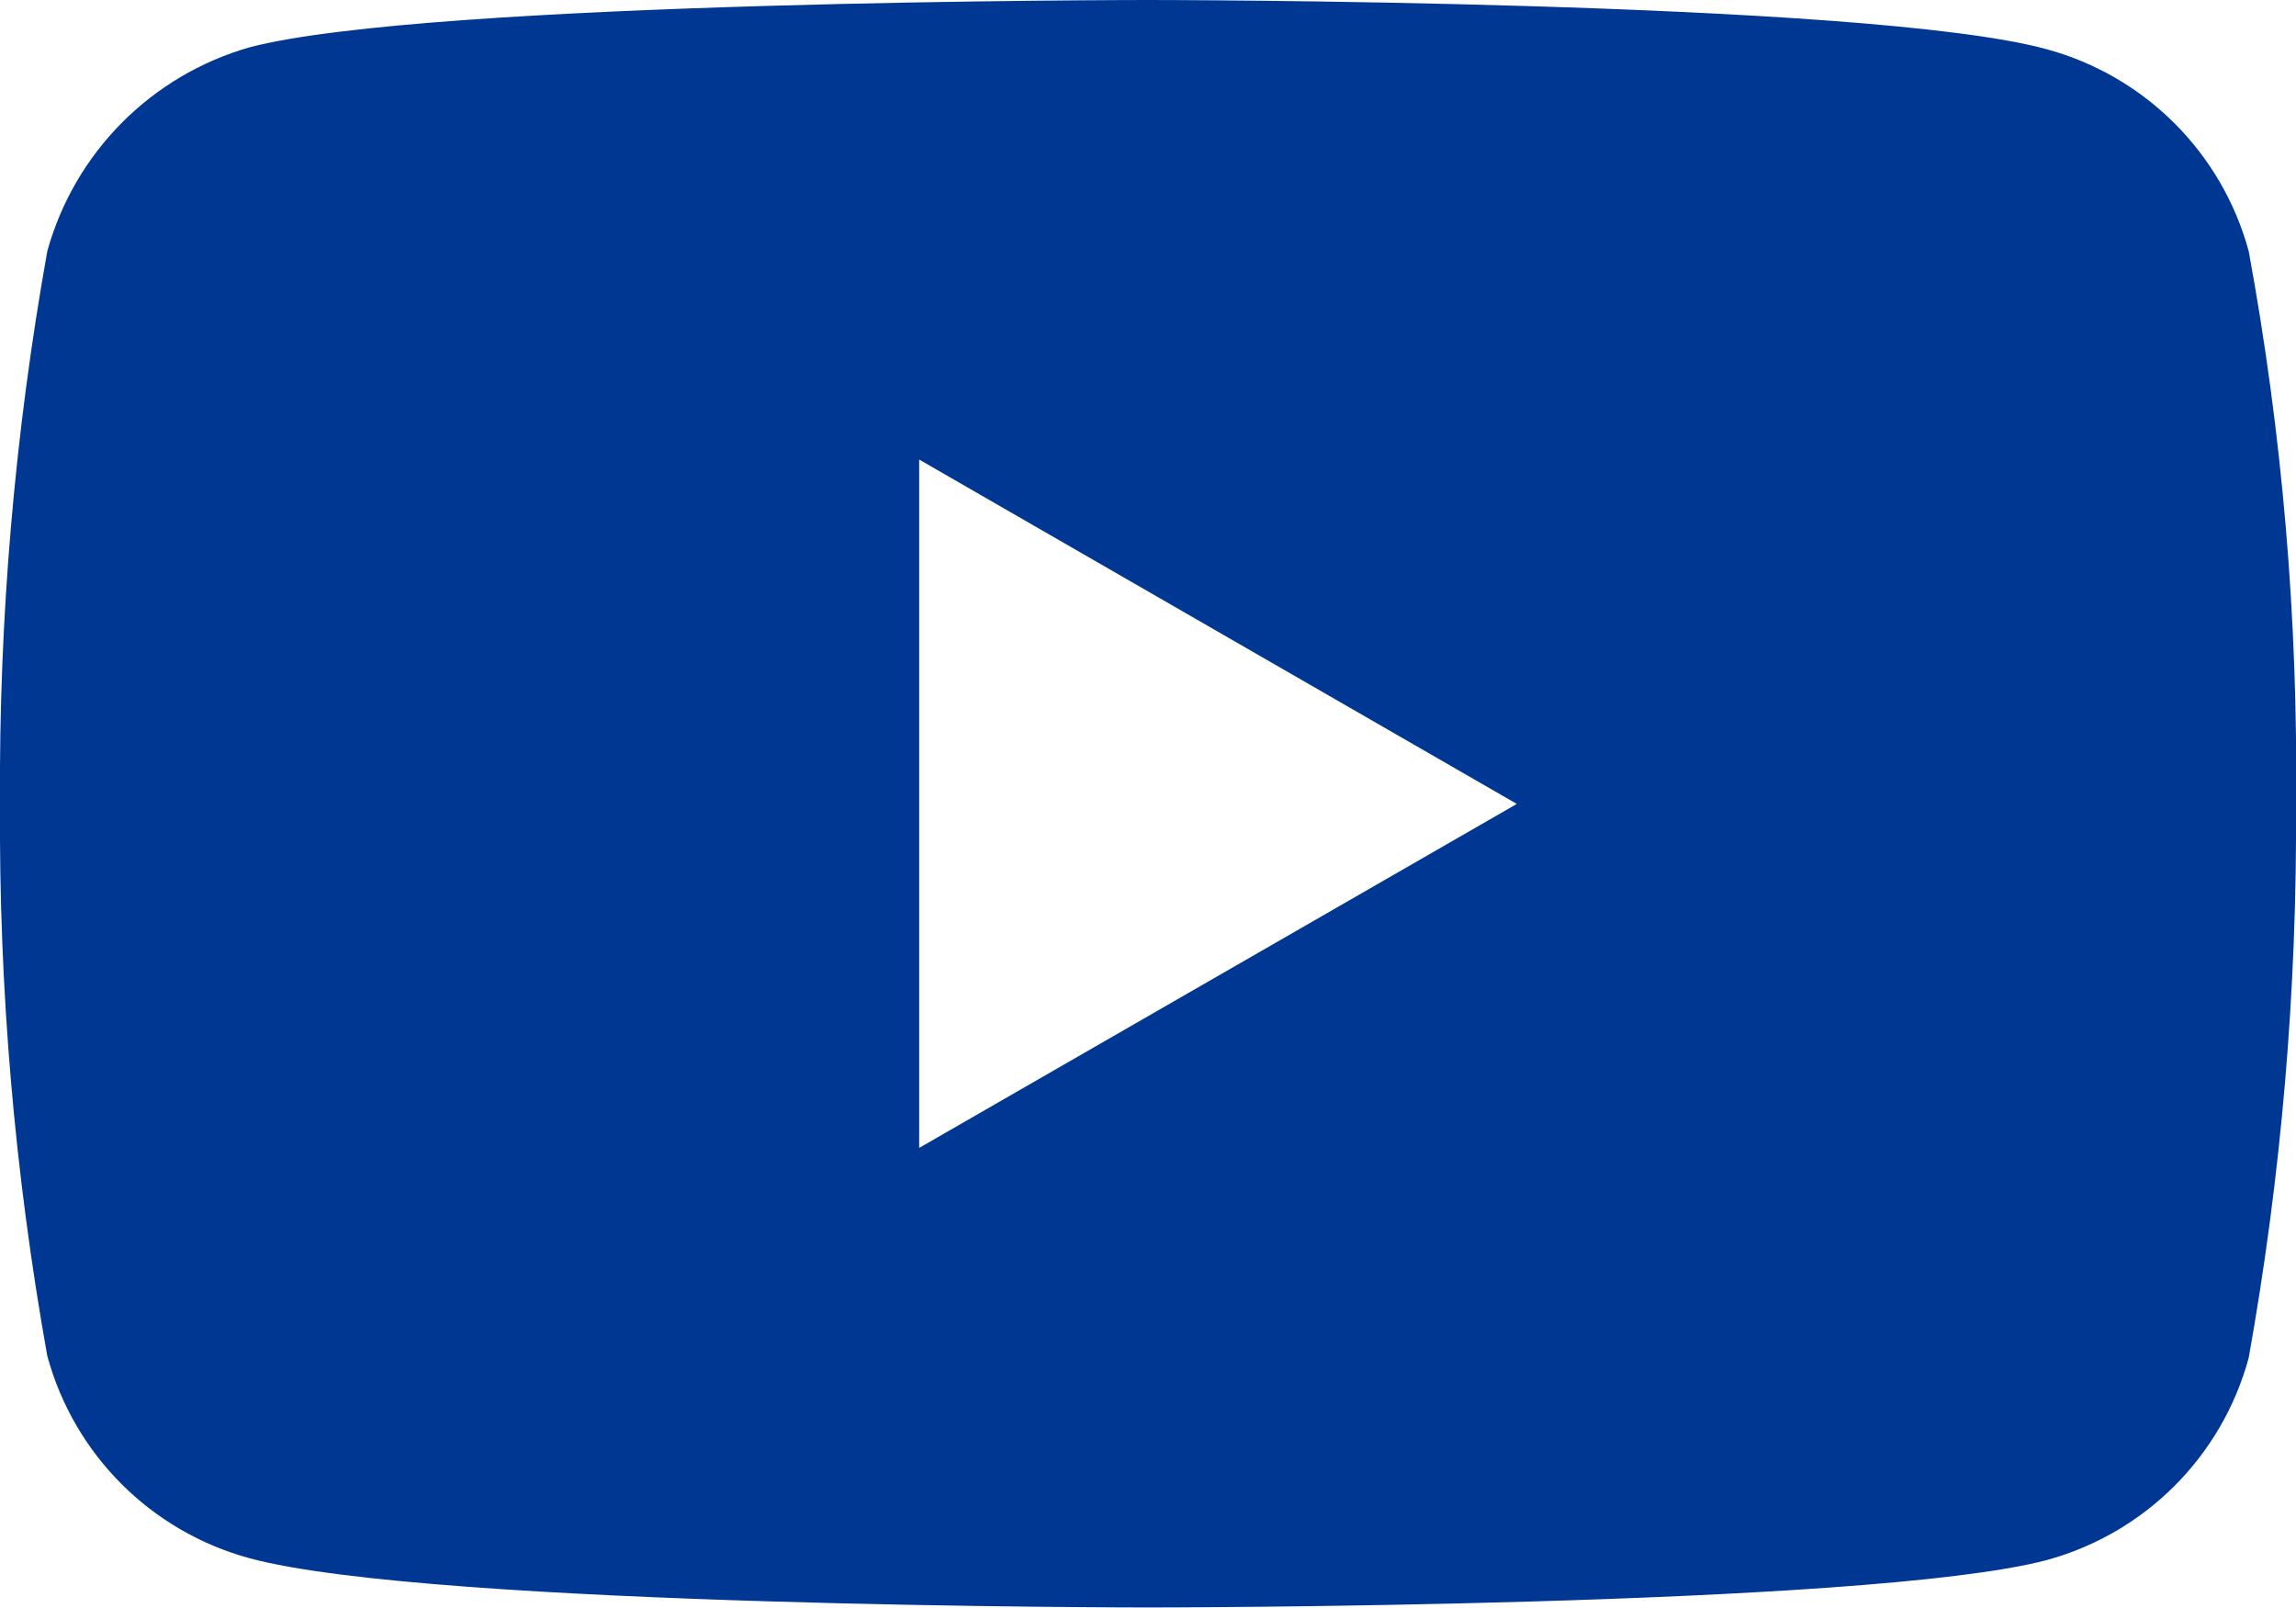
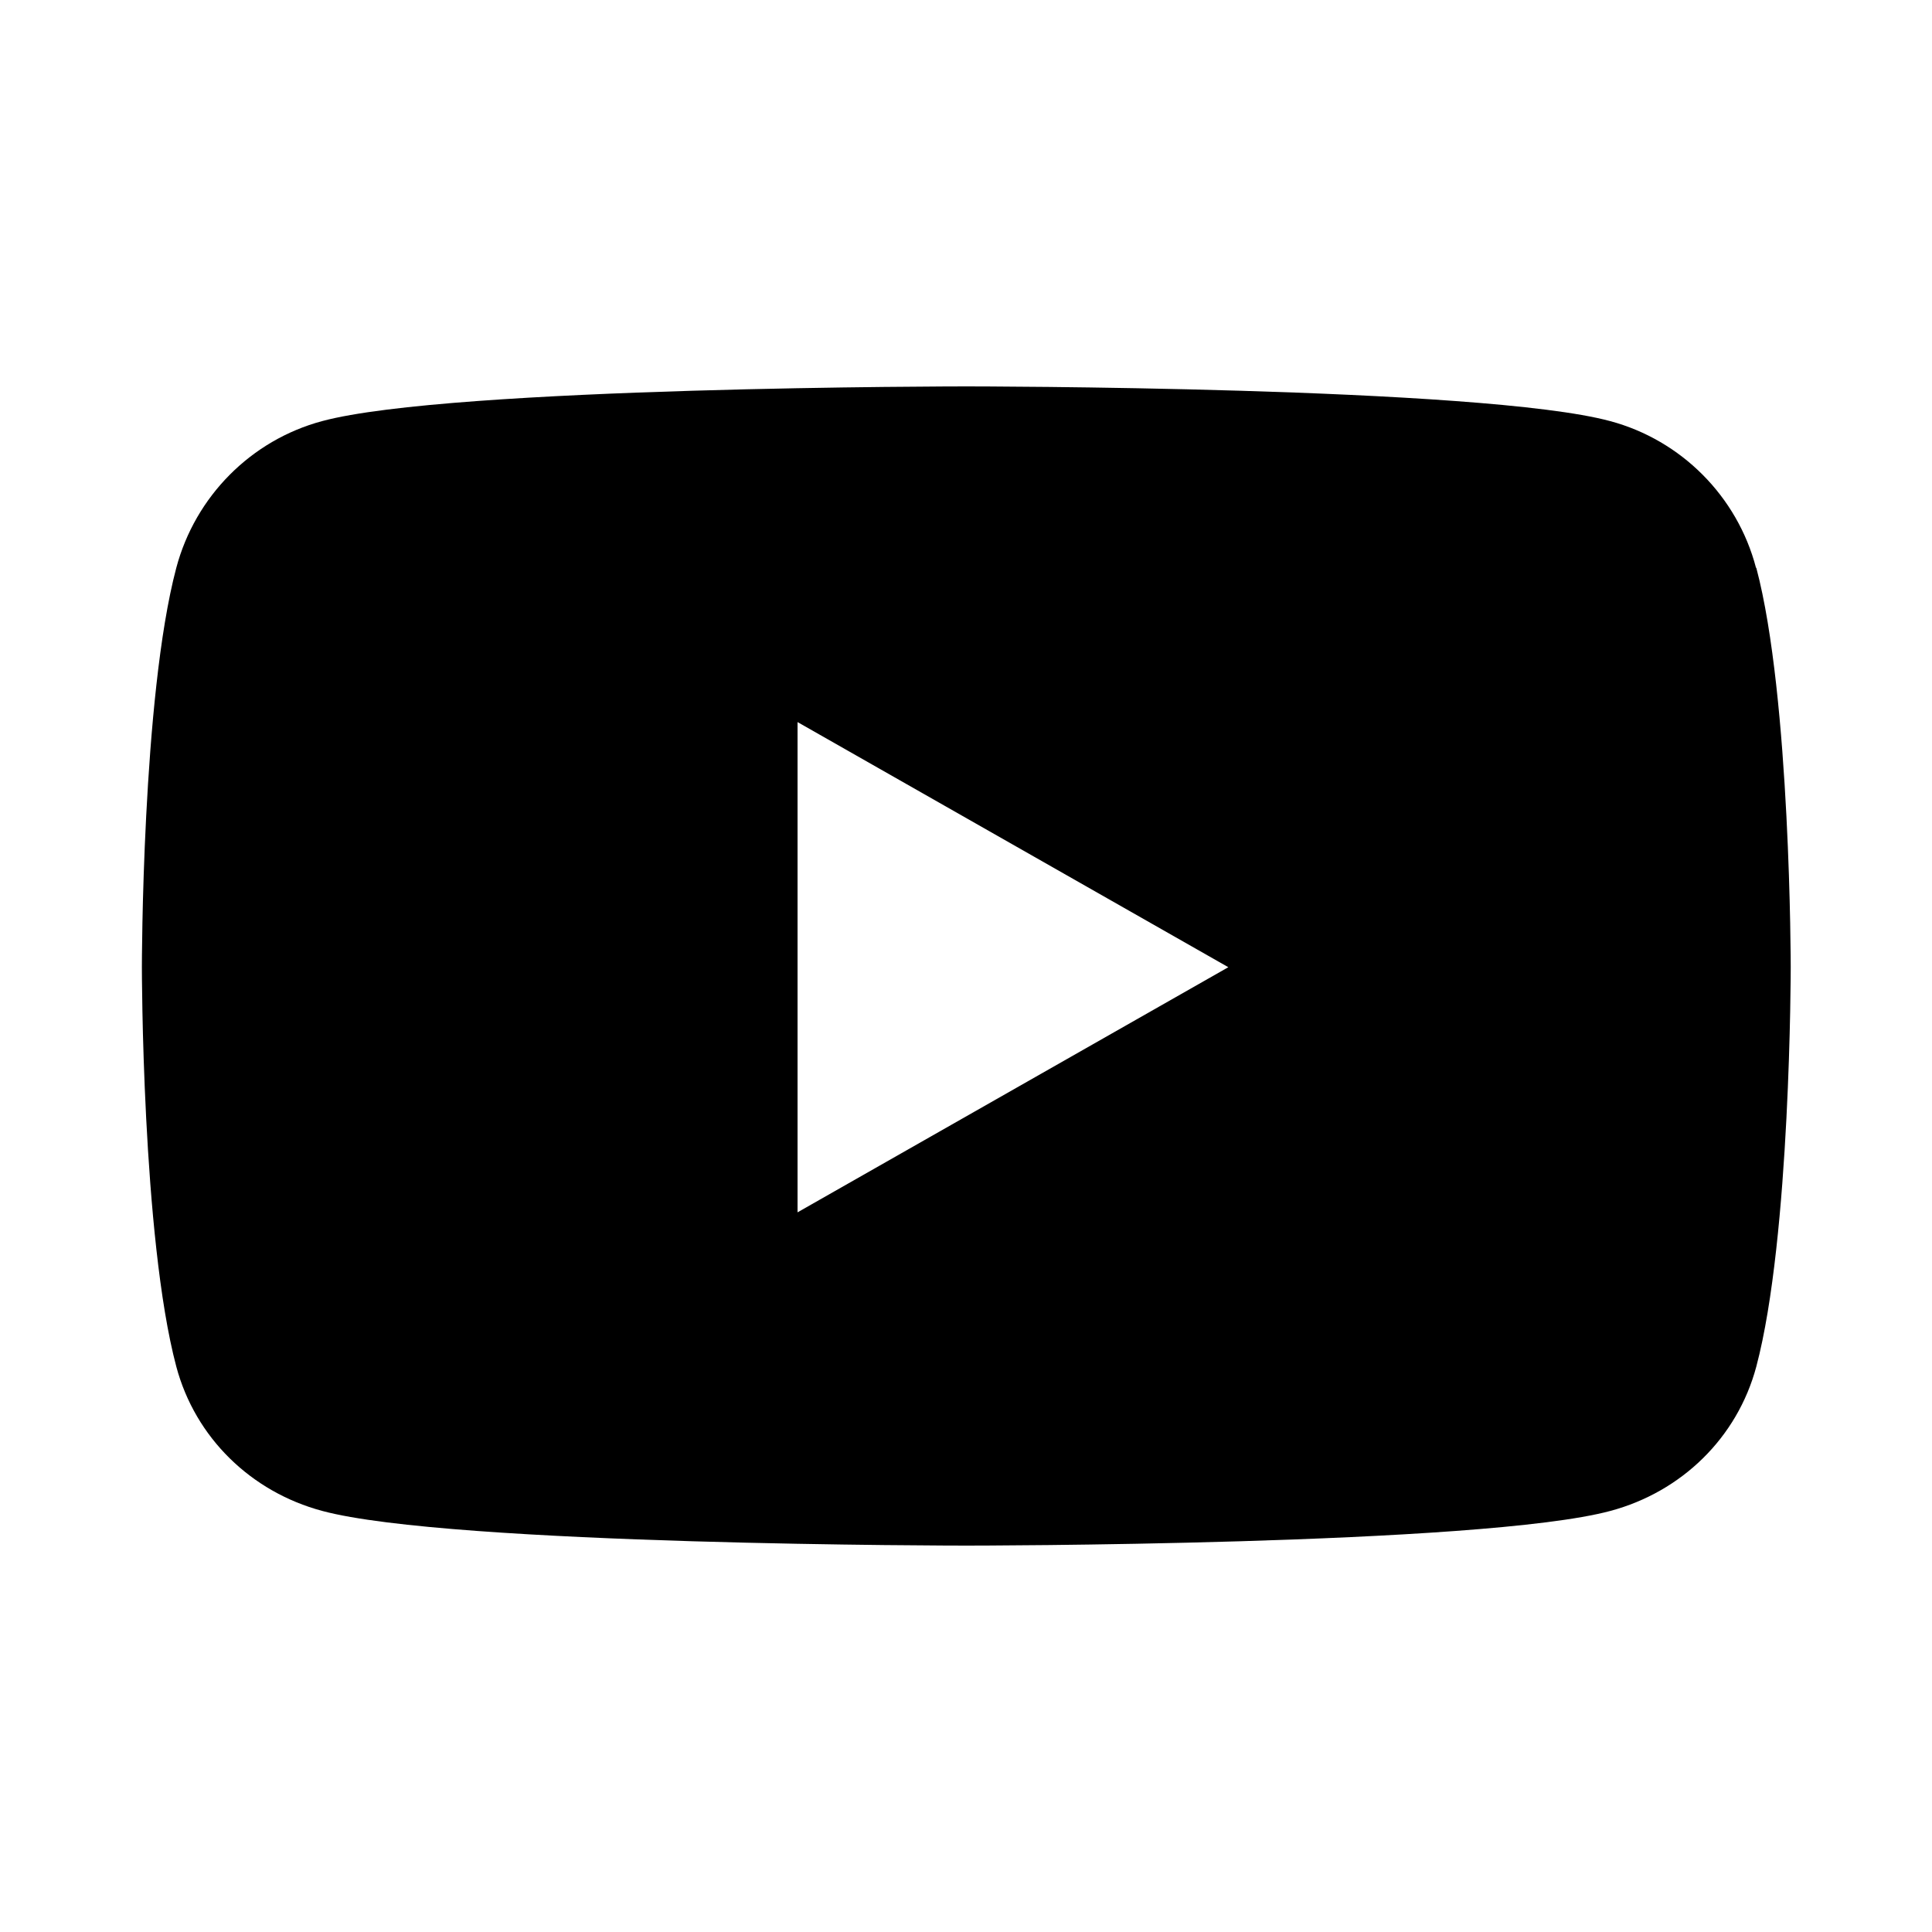
- <svg xmlns="http://www.w3.org/2000/svg" width="30" height="21.005" viewBox="0 0 30 21.005">
-   <path id="youtube_1_" data-name="youtube (1)" d="M29.382-2.8A3.758,3.758,0,0,0,26.738-5.44C24.39-6.082,15-6.082,15-6.082s-9.39,0-11.738.618A3.835,3.835,0,0,0,.618-2.8,39.6,39.6,0,0,0,0,4.42a39.456,39.456,0,0,0,.618,7.216A3.759,3.759,0,0,0,3.262,14.28c2.372.643,11.738.643,11.738.643s9.39,0,11.738-.618a3.759,3.759,0,0,0,2.644-2.644A39.615,39.615,0,0,0,30,4.445,37.592,37.592,0,0,0,29.382-2.8ZM12.01,8.918V-.077l7.809,4.5Zm0,0" transform="translate(0 6.082)" fill="#003793" />
+ <svg xmlns="http://www.w3.org/2000/svg" viewBox="0 0 640 640">
+   <path d="M581.7 188.1C575.5 164.4 556.9 145.8 533.4 139.5C490.9 128 320.1 128 320.1 128C320.1 128 149.3 128 106.7 139.5C83.2 145.8 64.7 164.4 58.4 188.1C47 231 47 320.4 47 320.4C47 320.4 47 409.8 58.4 452.7C64.7 476.3 83.2 494.2 106.7 500.5C149.3 512 320.1 512 320.1 512C320.1 512 490.9 512 533.5 500.5C557 494.2 575.5 476.3 581.8 452.7C593.2 409.8 593.2 320.4 593.2 320.4C593.2 320.4 593.2 231 581.8 188.1zM264.2 401.6L264.2 239.2L406.9 320.4L264.2 401.6z" />
</svg>
